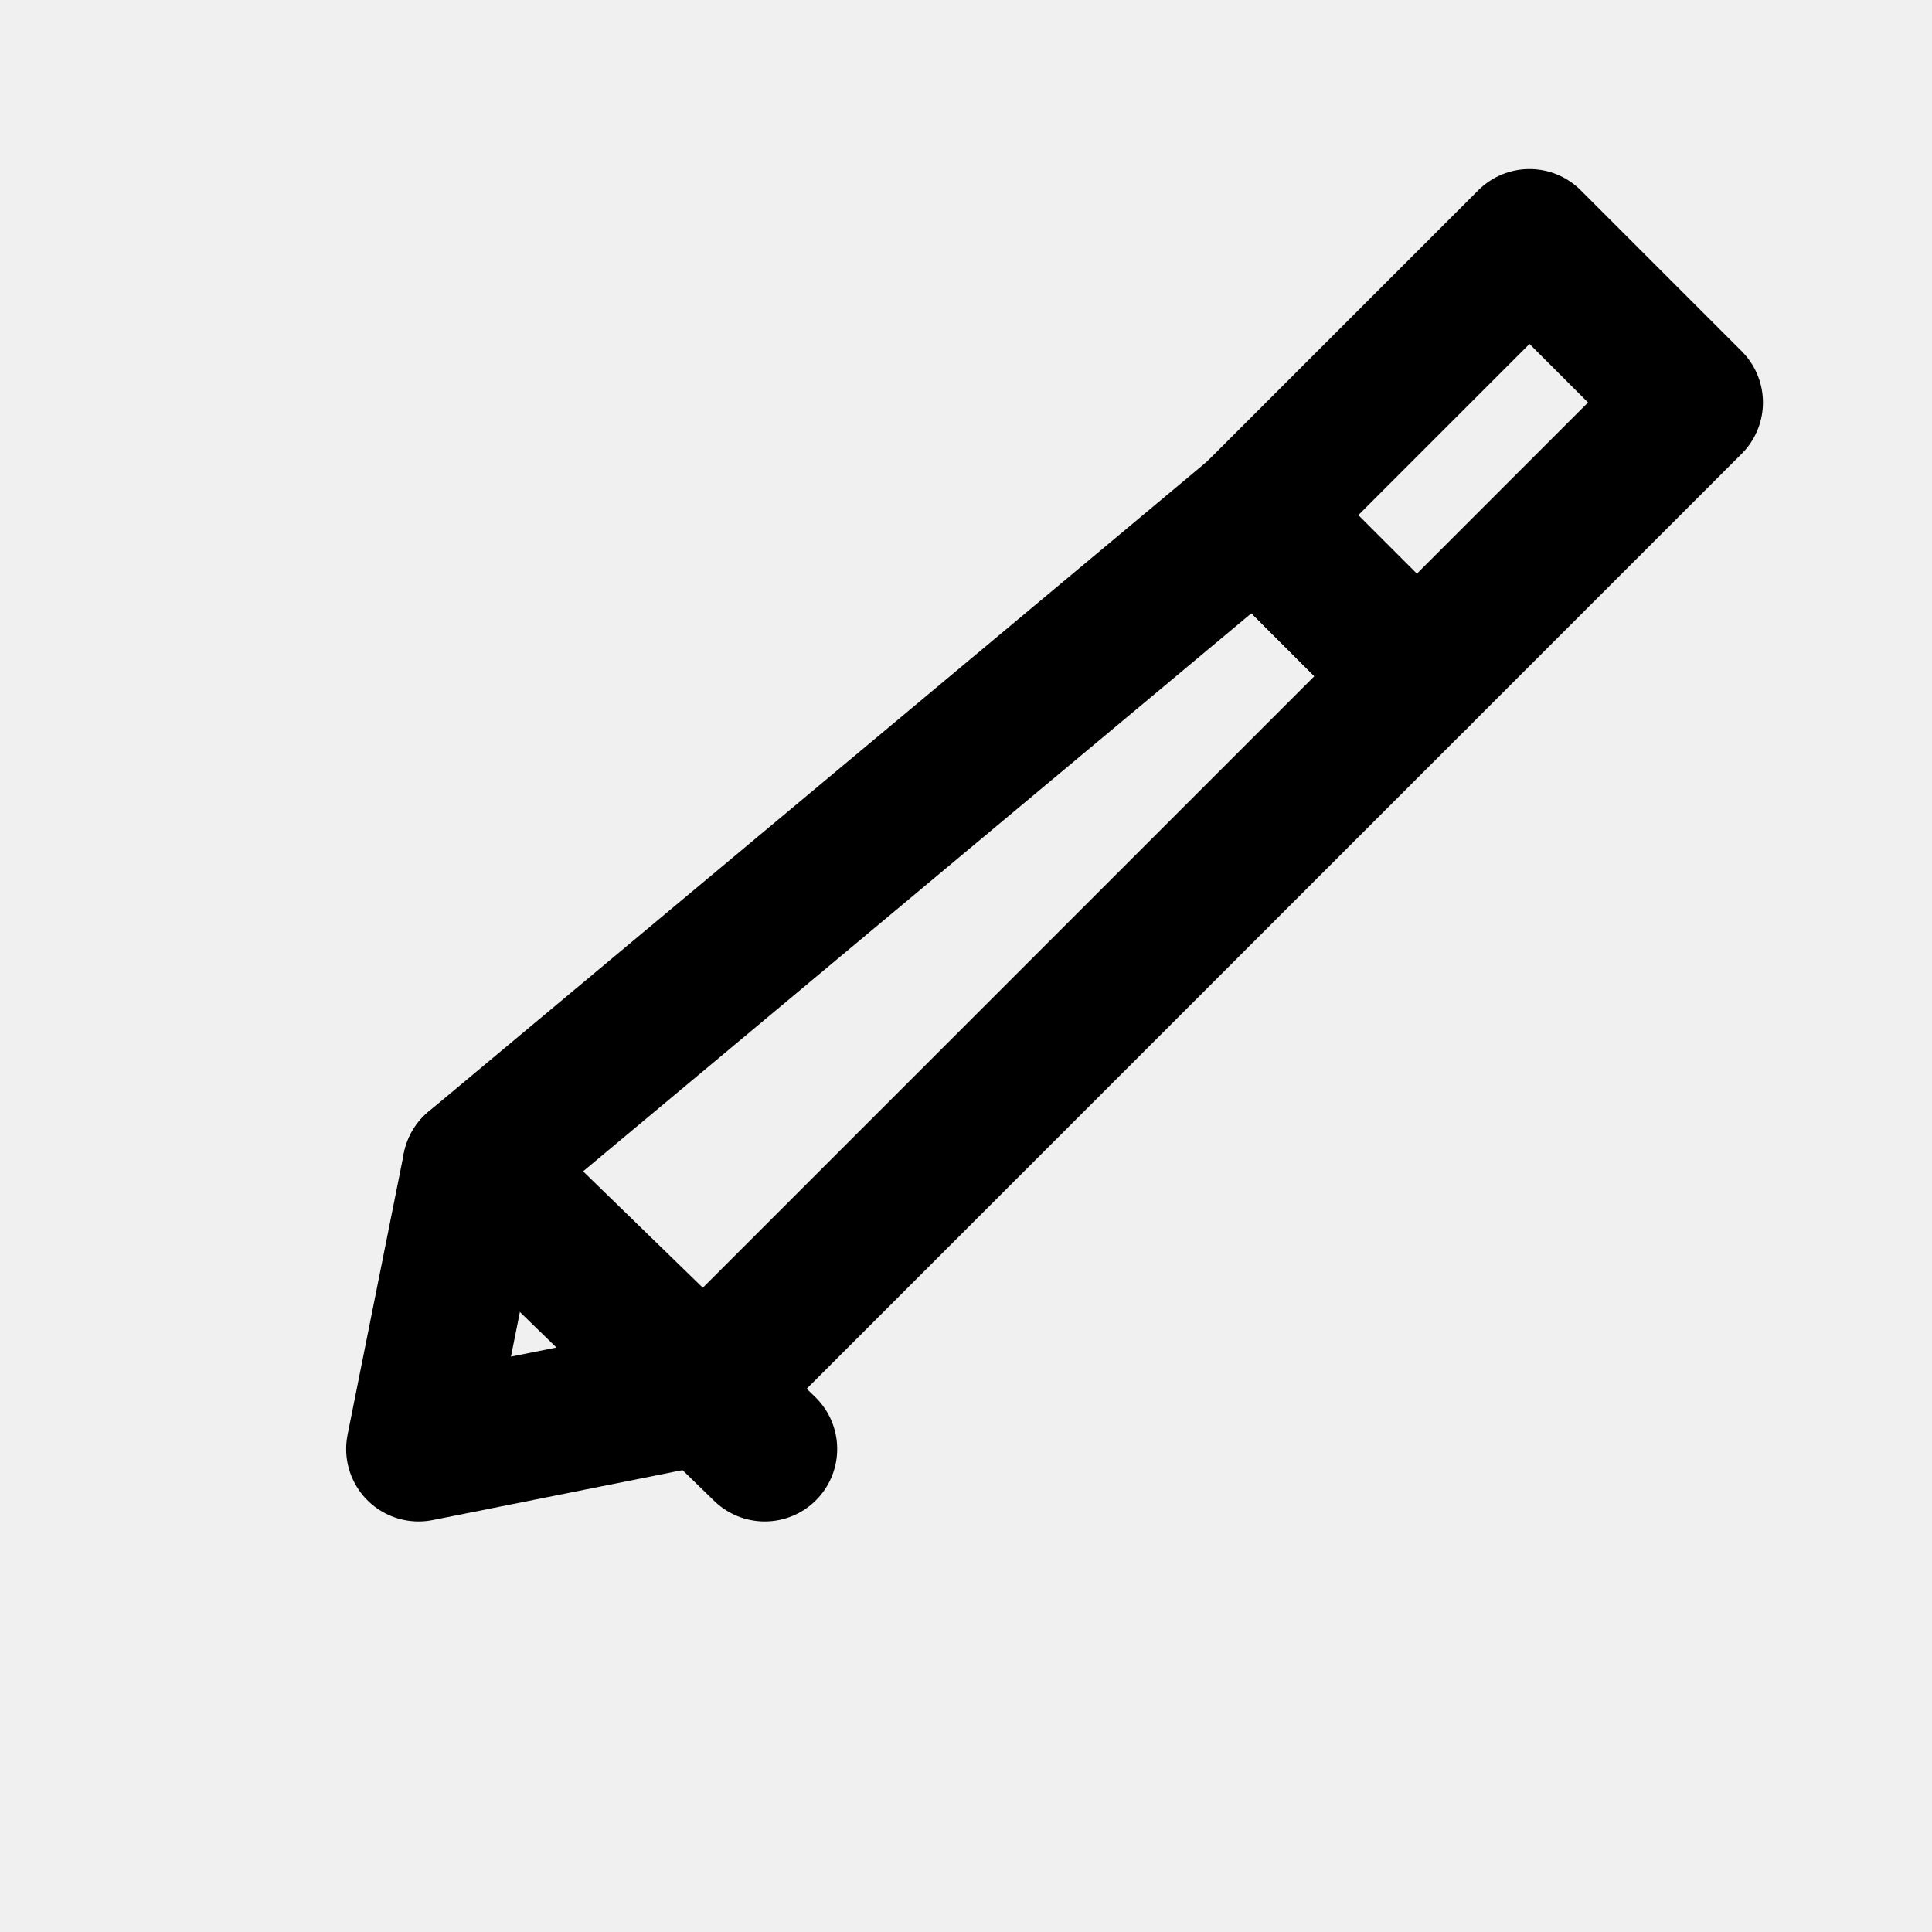
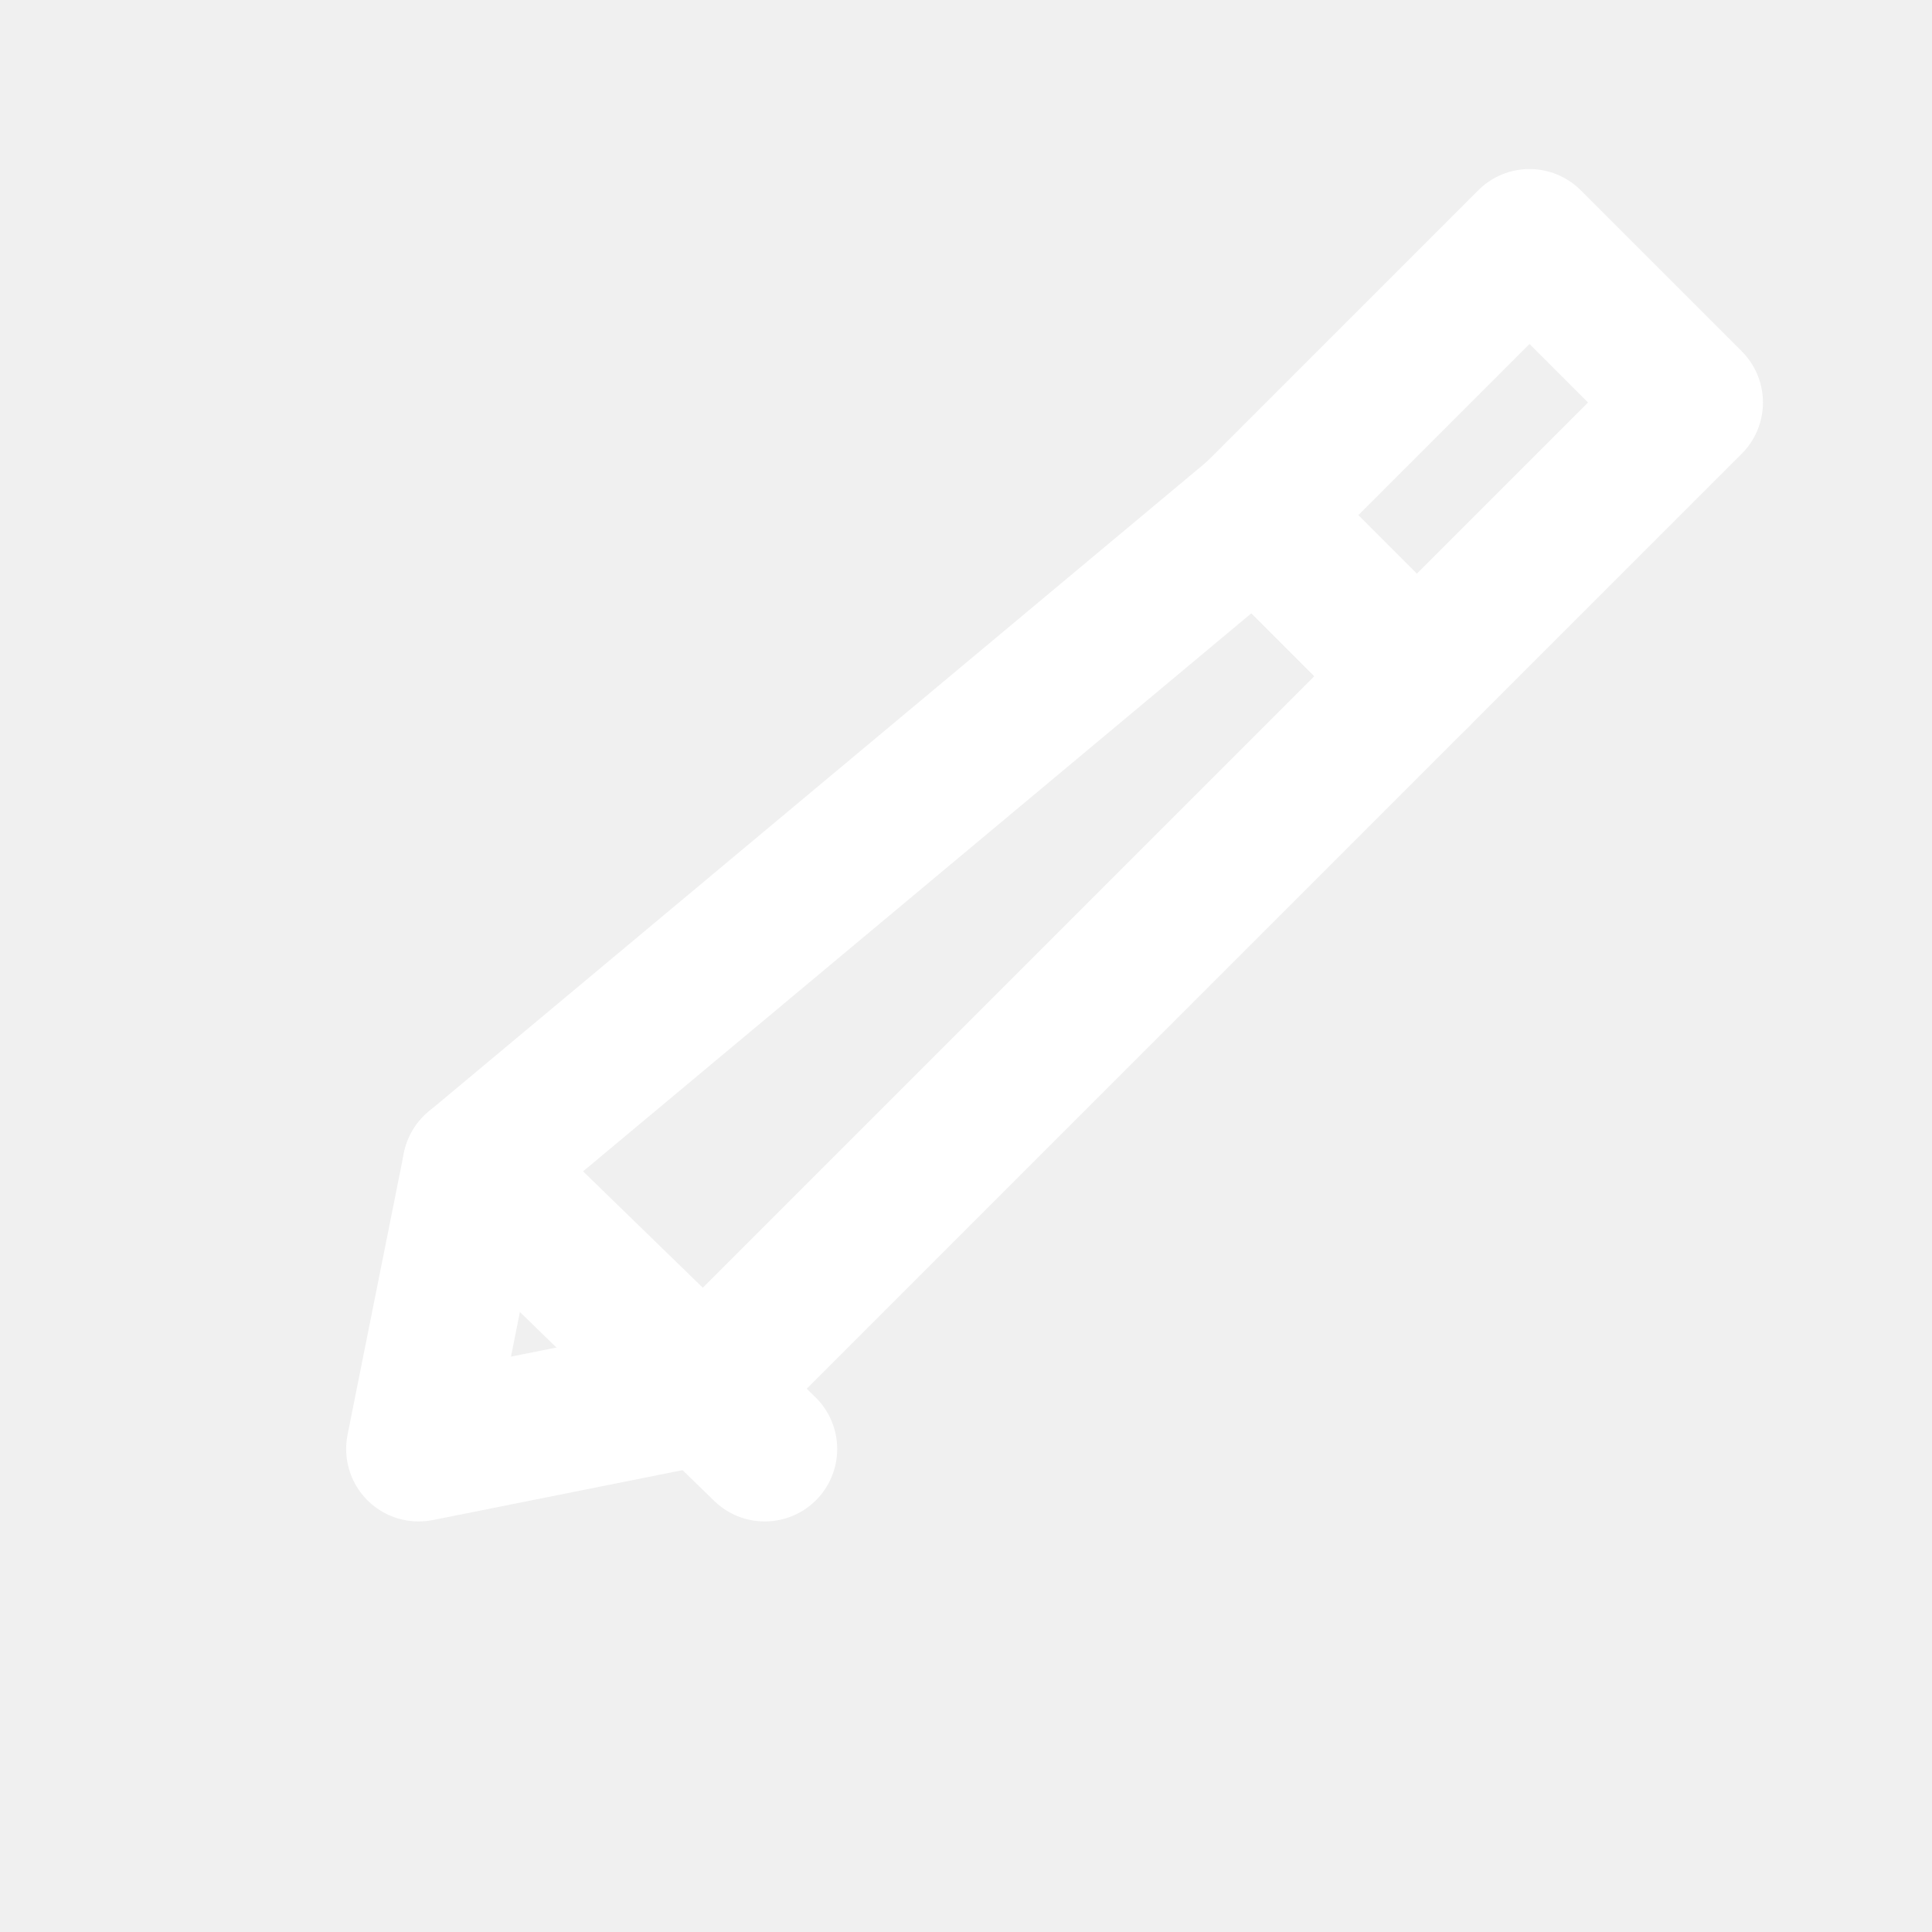
- <svg xmlns="http://www.w3.org/2000/svg" width="24" height="24" viewBox="0 0 24 24" fill="none" stroke="currentColor" stroke-width="1.8" stroke-linecap="round" stroke-linejoin="round">
+ <svg xmlns="http://www.w3.org/2000/svg" width="24" height="24" viewBox="0 0 24 24" fill="none" stroke="#fff" stroke-width="1.8" stroke-linecap="round" stroke-linejoin="round">
  <path d="m19 3 2 2-3.4 3.4-2-2L19 3Z" />
  <path d="m15.6 6.4 2 2-8.9 8.9-3.5.7.7-3.5 9.7-8.1Z" />
  <path d="M5.9 14.5 9.5 18" />
</svg>
